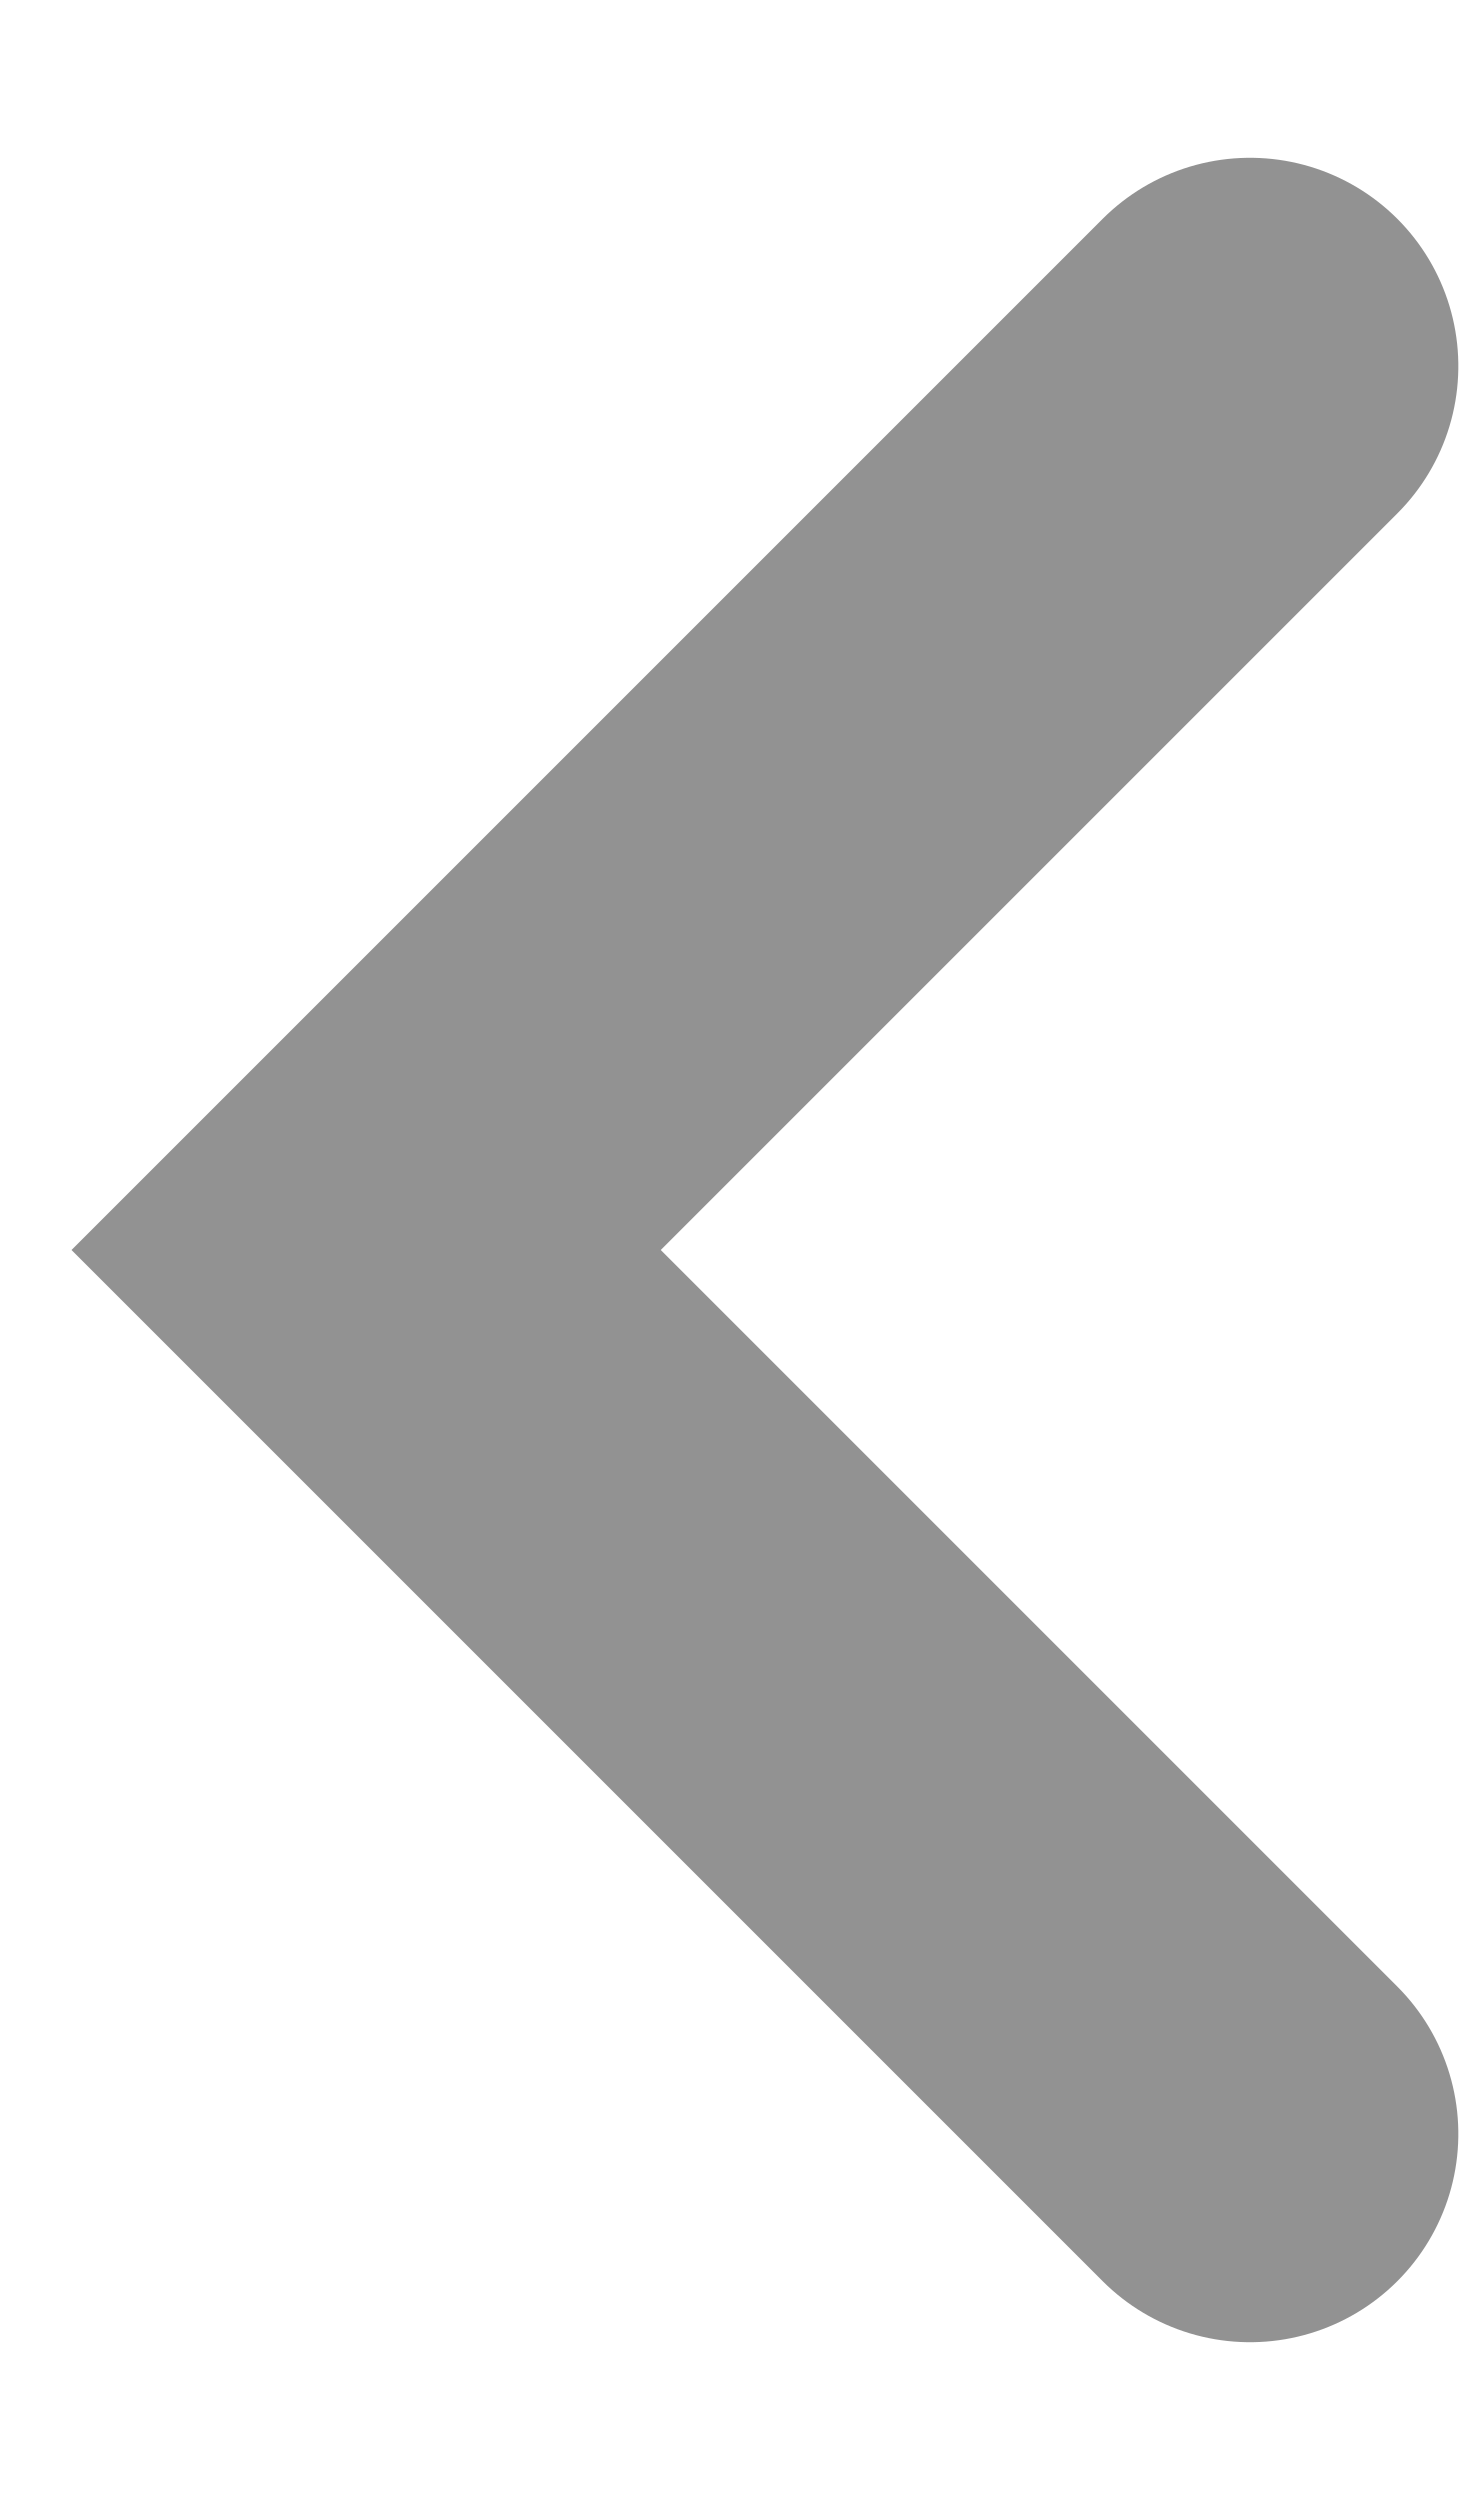
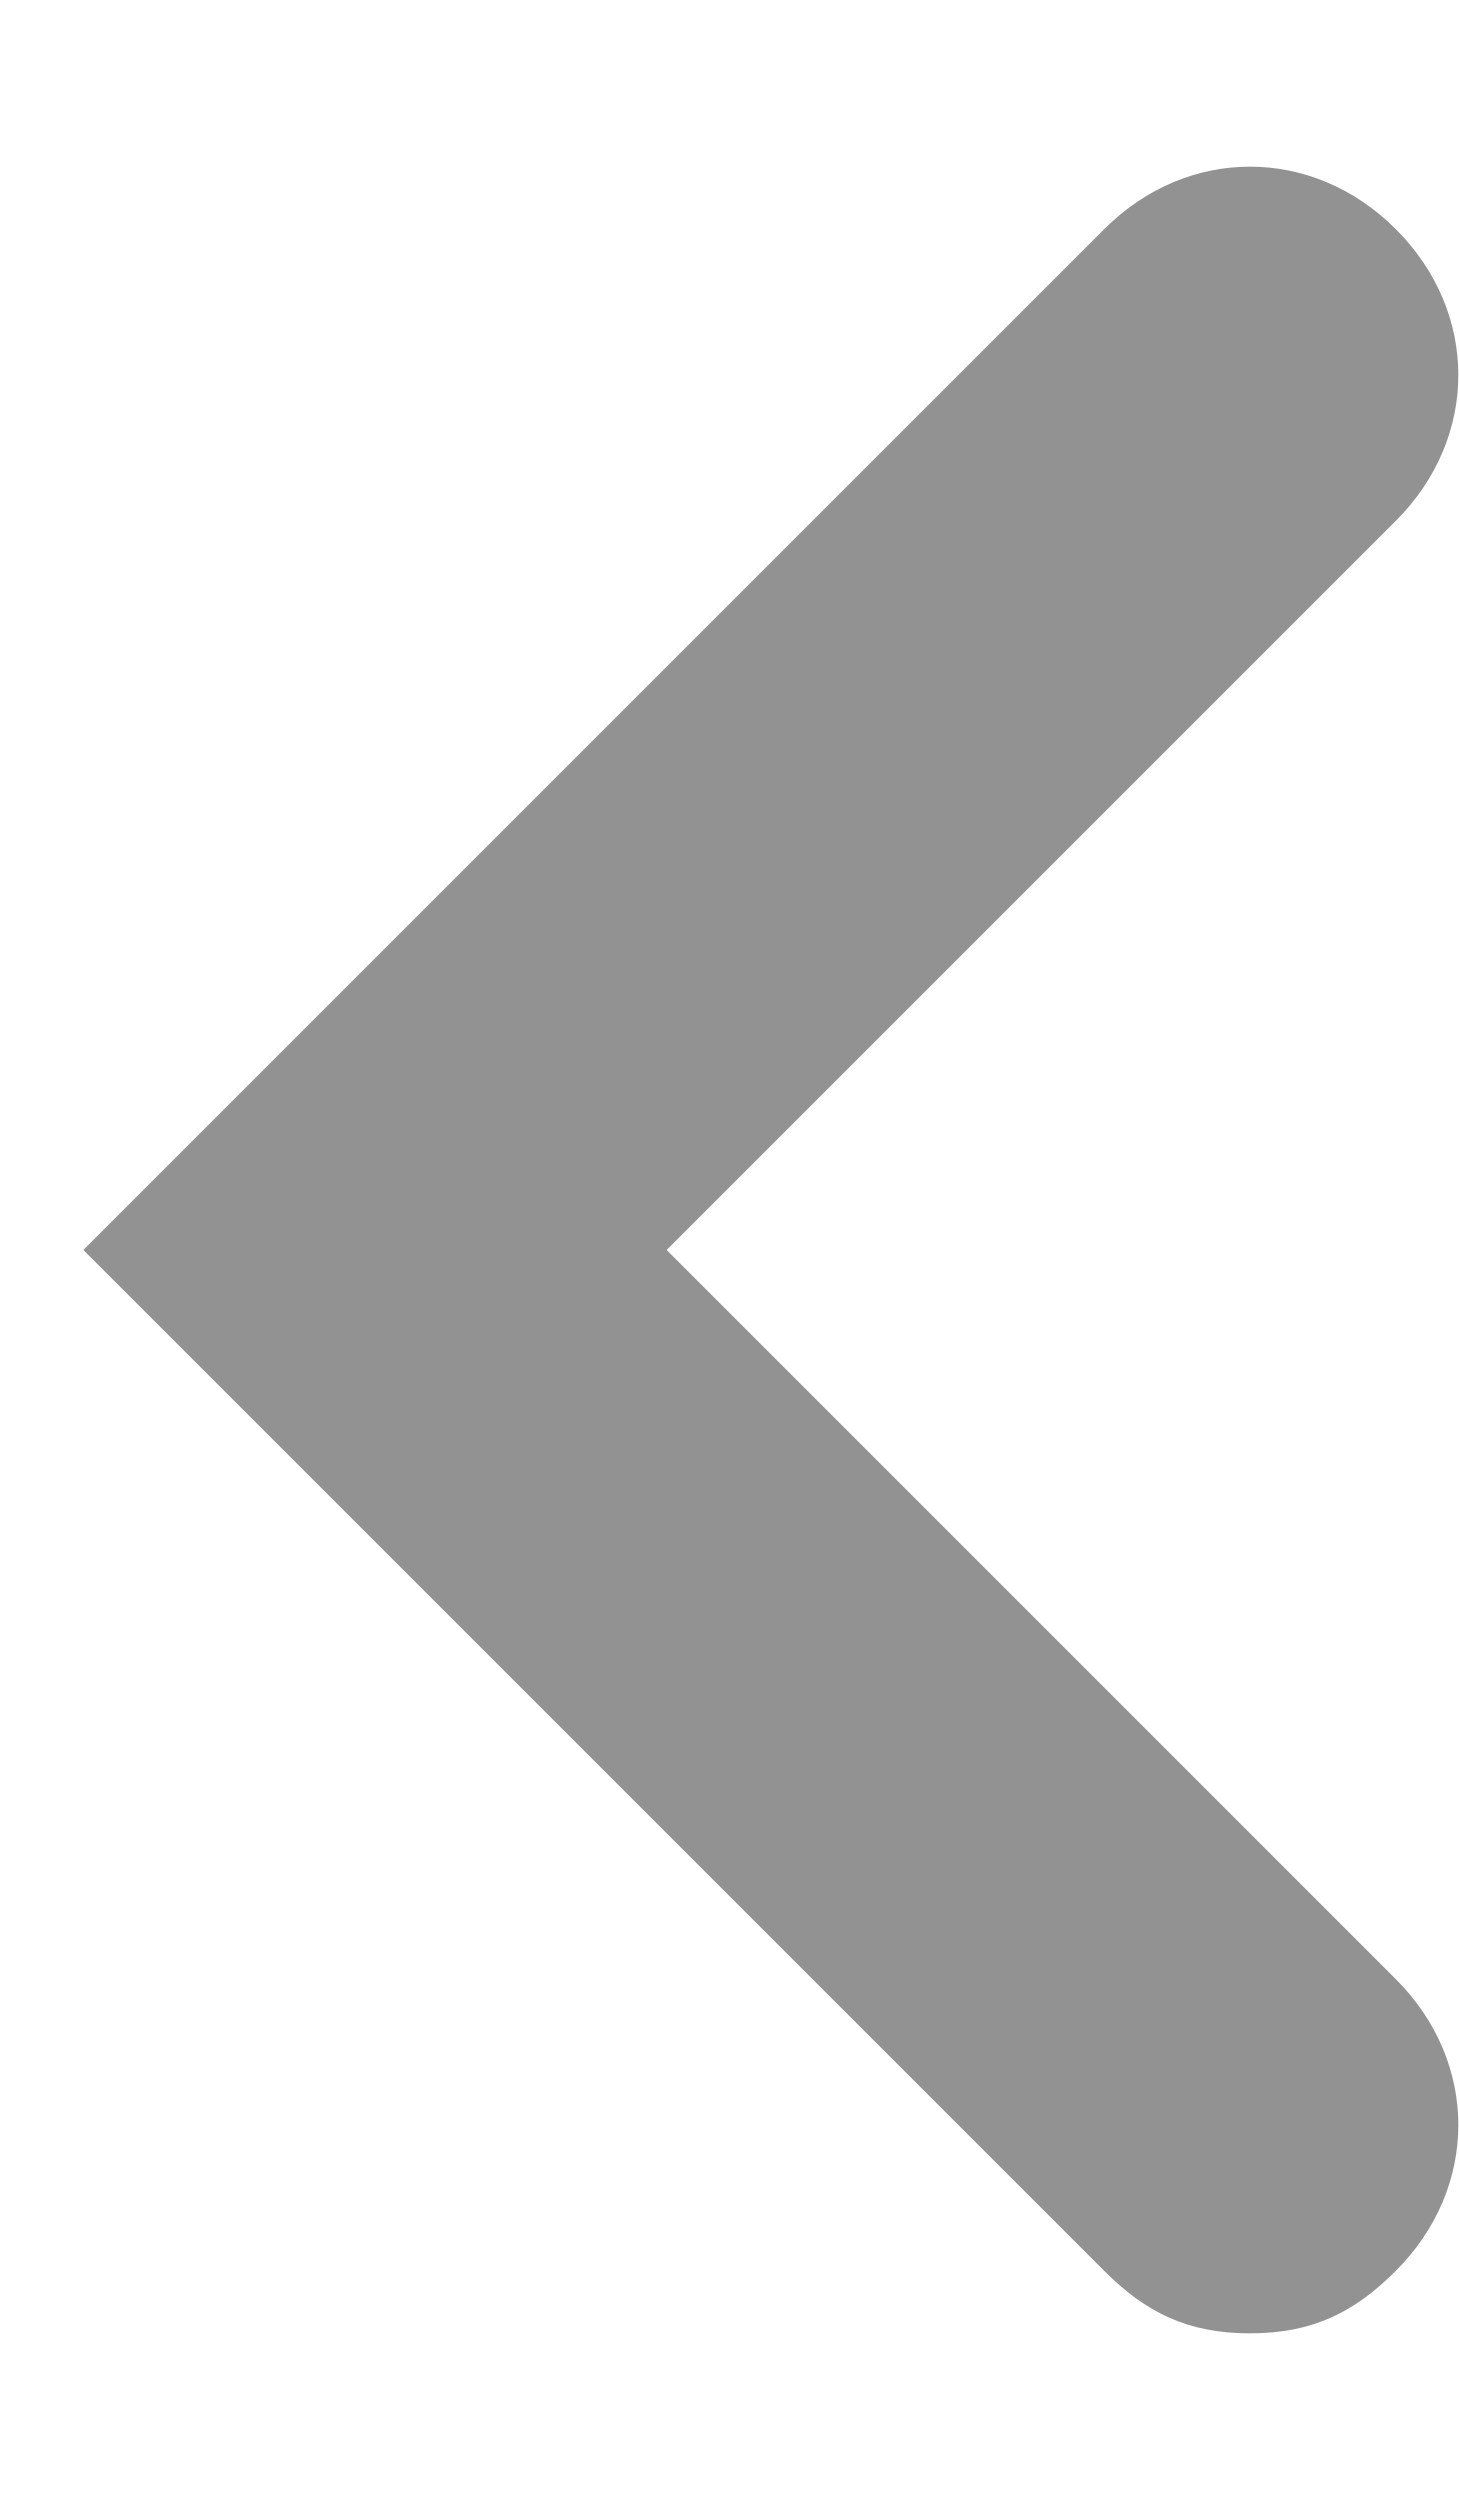
- <svg xmlns="http://www.w3.org/2000/svg" width="7px" height="12px" viewBox="0 0 7 12" version="1.1">
-   <defs />
-   <g id="Page-1" stroke="none" stroke-width="1" fill="none" fill-rule="evenodd" stroke-linecap="round" stroke-opacity="0.428">
-     <g id="главная" transform="translate(-31, -88)" stroke="#000000" stroke-width="2">
+ <svg xmlns="http://www.w3.org/2000/svg" version="1.1" id="Layer_1" x="0px" y="0px" width="7px" height="12px" viewBox="-476 275 7 12" style="enable-background:new -476 275 7 12;" xml:space="preserve">
+   <style type="text/css">
+ 	.st0{opacity:0.427;}
+ </style>
+   <g id="Page-1">
+     <g id="главная" transform="translate(-31, -88)">
      <g id="Дата" transform="translate(24, 82)">
        <g id="arrow2" transform="translate(8, 7)">
-           <polyline id="Rectangle-4" transform="translate(5, 5) rotate(-315) translate(-5, -5) " points="8 8 2 8 2 2 2 2" />
+           <g id="Rectangle-4" class="st0">
+             <path d="M-471,285.2c-0.3,0-0.5-0.1-0.7-0.3l-4.9-4.9l4.9-4.9c0.4-0.4,1-0.4,1.4,0s0.4,1,0,1.4l-3.5,3.5l3.5,3.5       c0.4,0.4,0.4,1,0,1.4C-470.5,285.1-470.7,285.2-471,285.2z" />
+           </g>
        </g>
      </g>
    </g>
  </g>
</svg>
